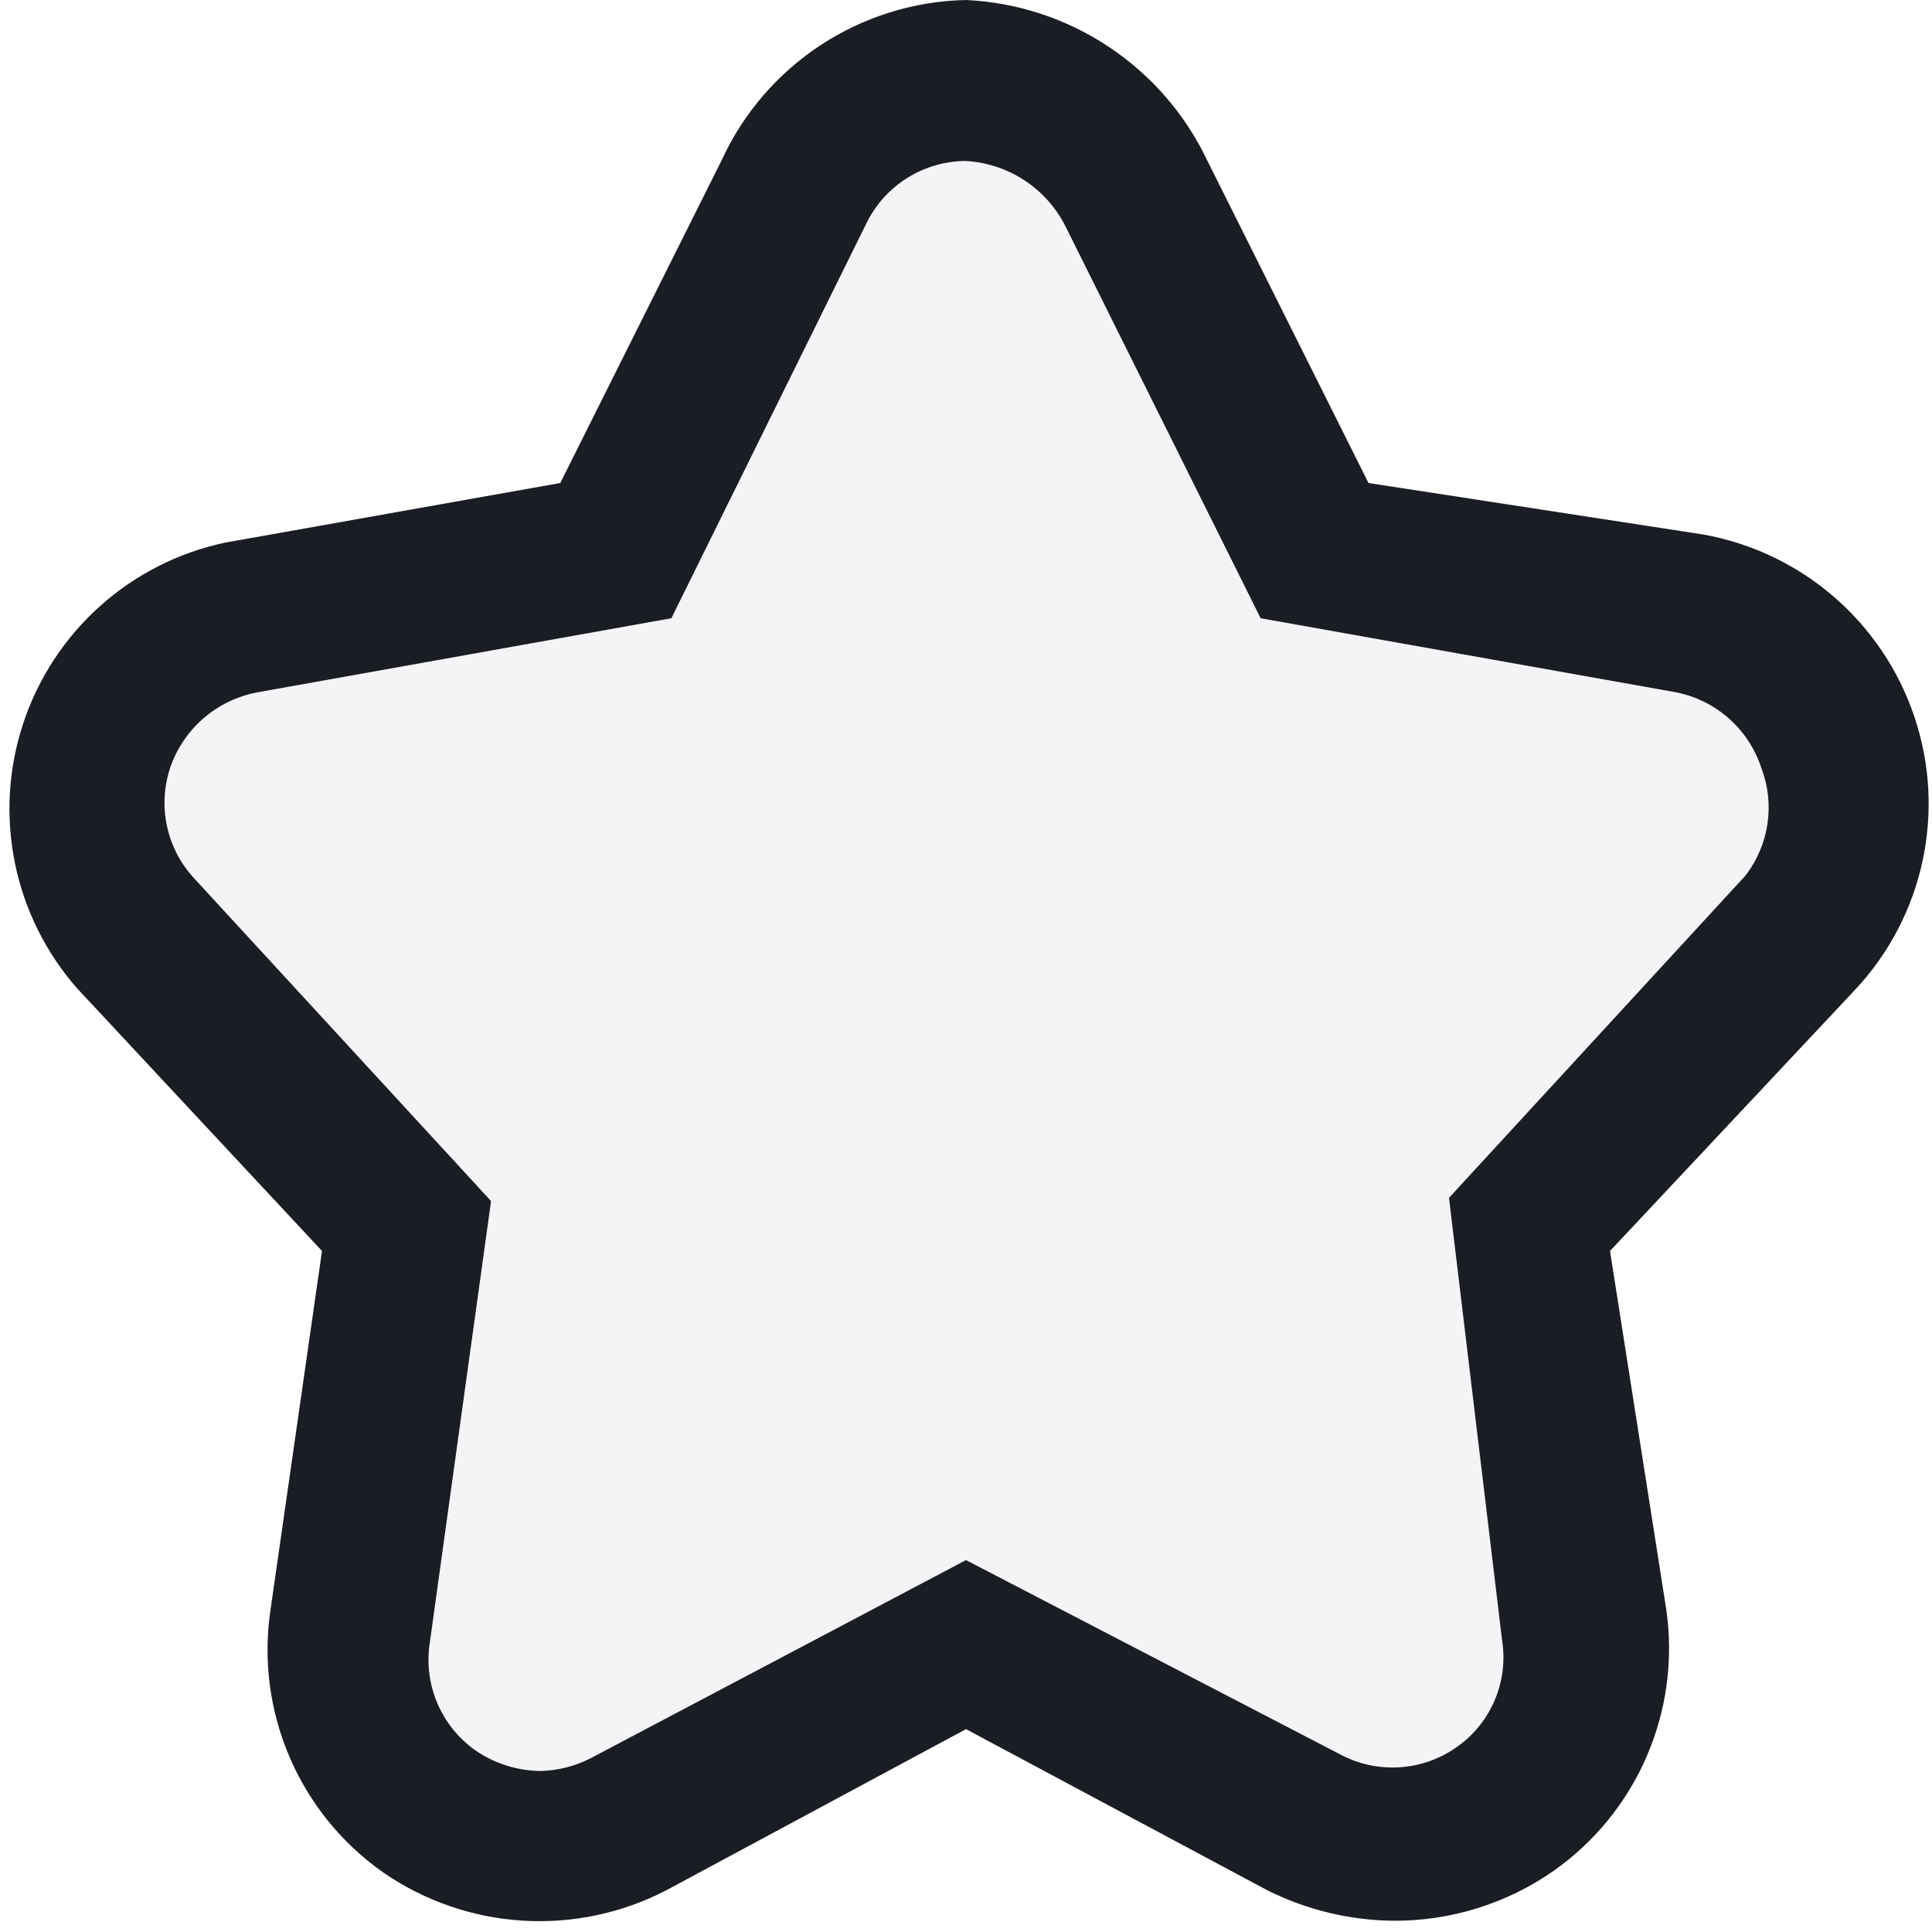
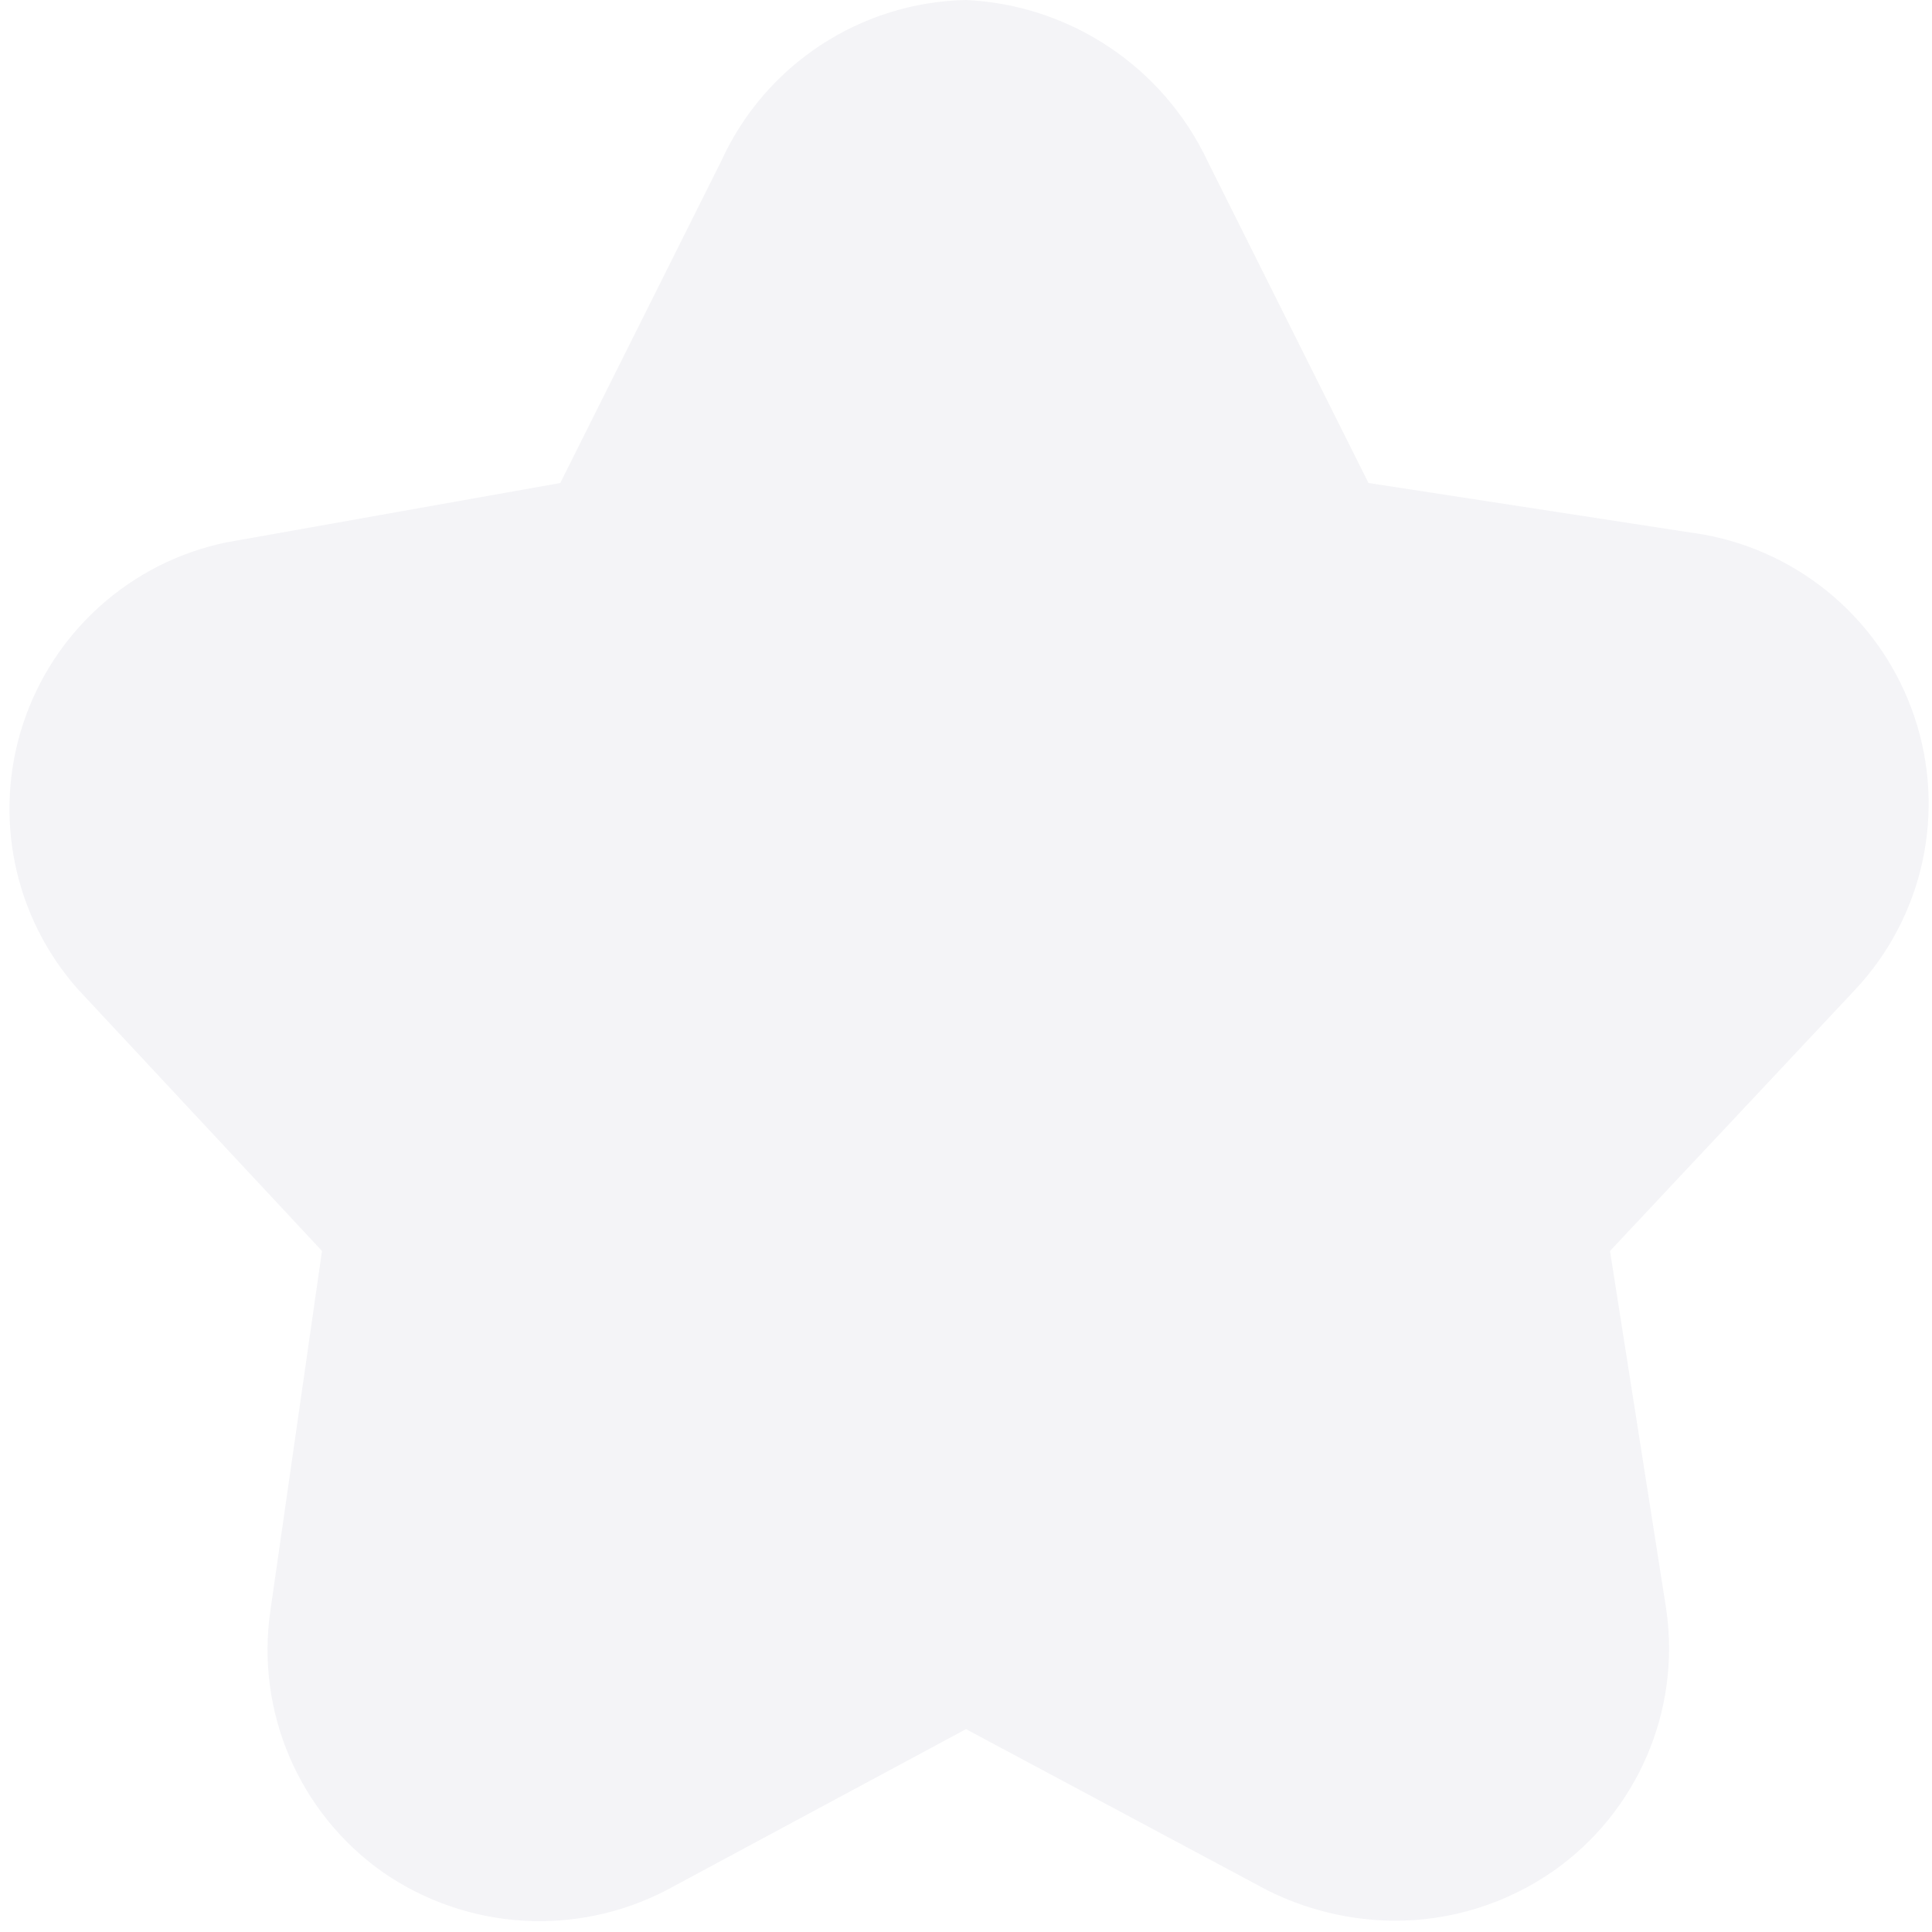
<svg viewBox="0 0 12 12">
-   <path fill="#1b1d24" d="M11.89 4.45a1.7 1.7 0 0 0-1.31-1.13L8.5 3l-1-2A1.75 1.75 0 0 0 6 0a1.71 1.71 0 0 0-1.52 1l-1 2-2.08.37a1.69 1.69 0 0 0-.92 2.77L2 7.77 1.68 10a1.69 1.69 0 0 0 .7 1.63 1.71 1.71 0 0 0 1.76.11l1.86-1 1.87 1a1.79 1.79 0 0 0 .78.19 1.72 1.72 0 0 0 1-.31 1.69 1.69 0 0 0 .7-1.62L10 7.77l1.52-1.62a1.69 1.69 0 0 0 .37-1.7z" />
-   <path fill="#f4f4f7" d="M10.94 4.77a.7.7 0 0 0-.53-.47l-2.58-.46-1.21-2.43A.74.74 0 0 0 6 1a.69.69 0 0 0-.62.39L4.17 3.84 1.6 4.3a.71.71 0 0 0-.54.46.69.69 0 0 0 .15.7l1.84 2-.38 2.74a.69.69 0 0 0 .28.67.73.73 0 0 0 .4.13.72.72 0 0 0 .32-.08L6 9.69l2.33 1.21a.69.69 0 0 0 .72-.05.68.68 0 0 0 .28-.66L9 7.44l1.84-2a.69.69 0 0 0 .1-.67z" />
+   <path fill="#f4f4f7" d="M11.89 4.45a1.7 1.7 0 0 0-1.31-1.13L8.5 3l-1-2A1.75 1.75 0 0 0 6 0a1.71 1.71 0 0 0-1.52 1l-1 2-2.08.37a1.69 1.69 0 0 0-.92 2.77L2 7.77 1.68 10a1.69 1.69 0 0 0 .7 1.63 1.71 1.71 0 0 0 1.76.11l1.86-1 1.87 1a1.79 1.79 0 0 0 .78.19 1.72 1.72 0 0 0 1-.31 1.69 1.69 0 0 0 .7-1.62L10 7.77l1.52-1.62a1.69 1.69 0 0 0 .37-1.7z" />
</svg>
